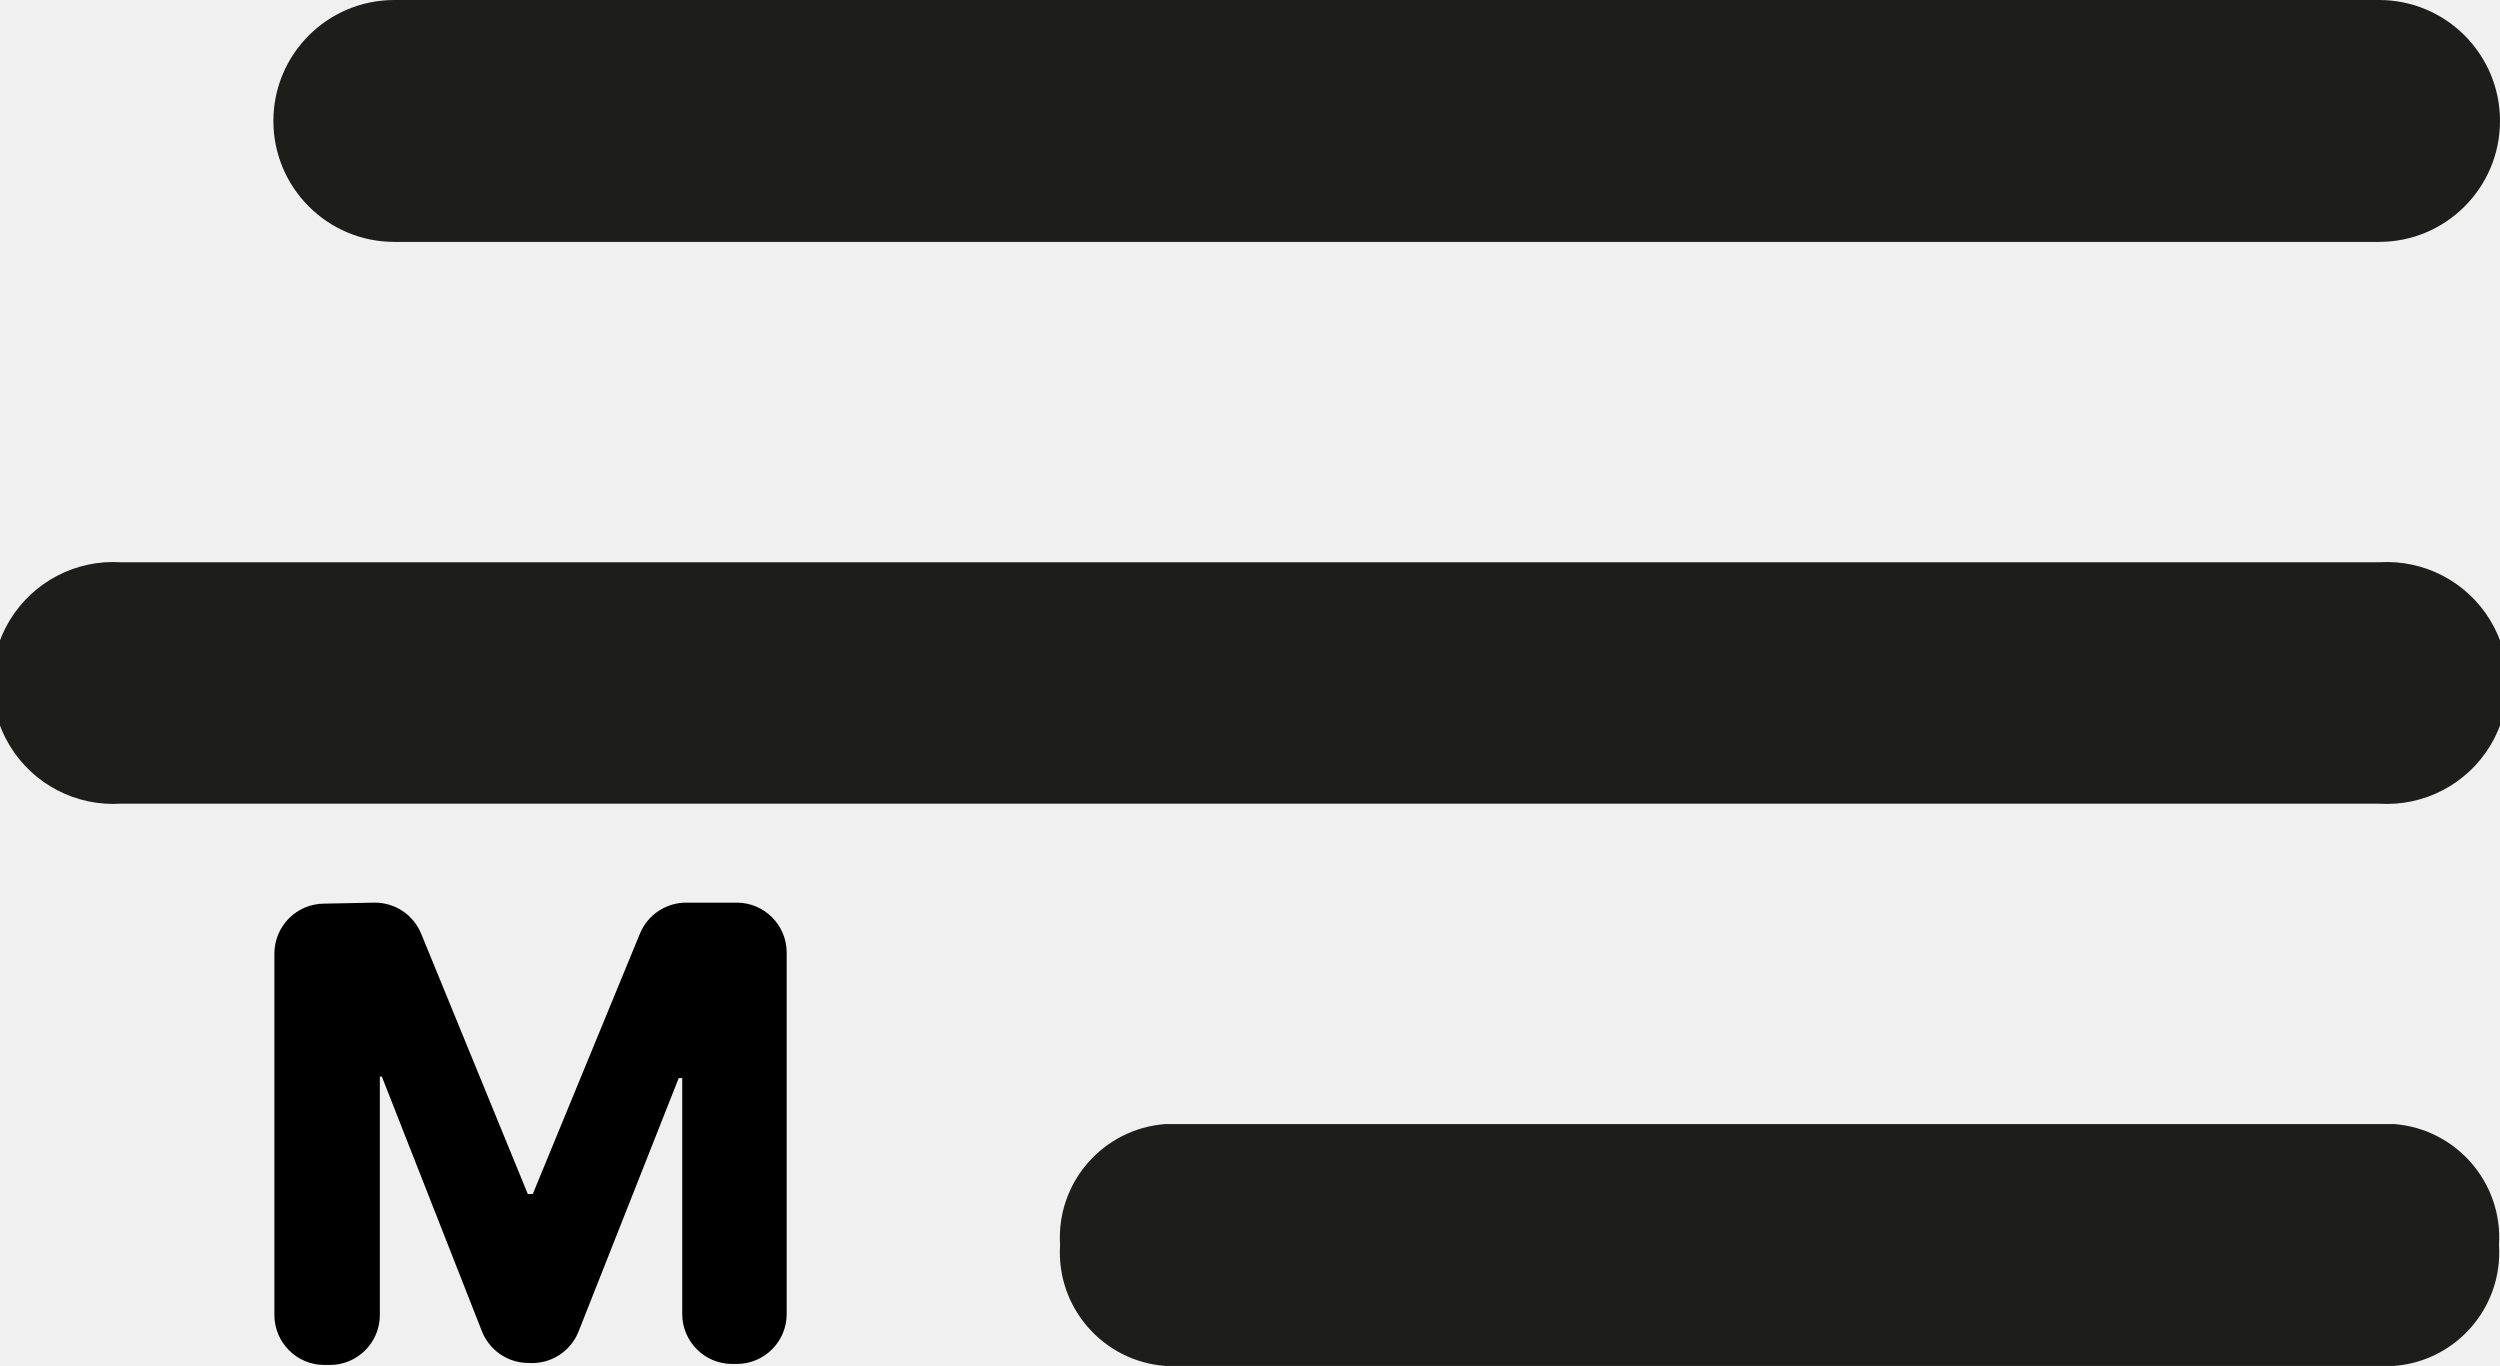
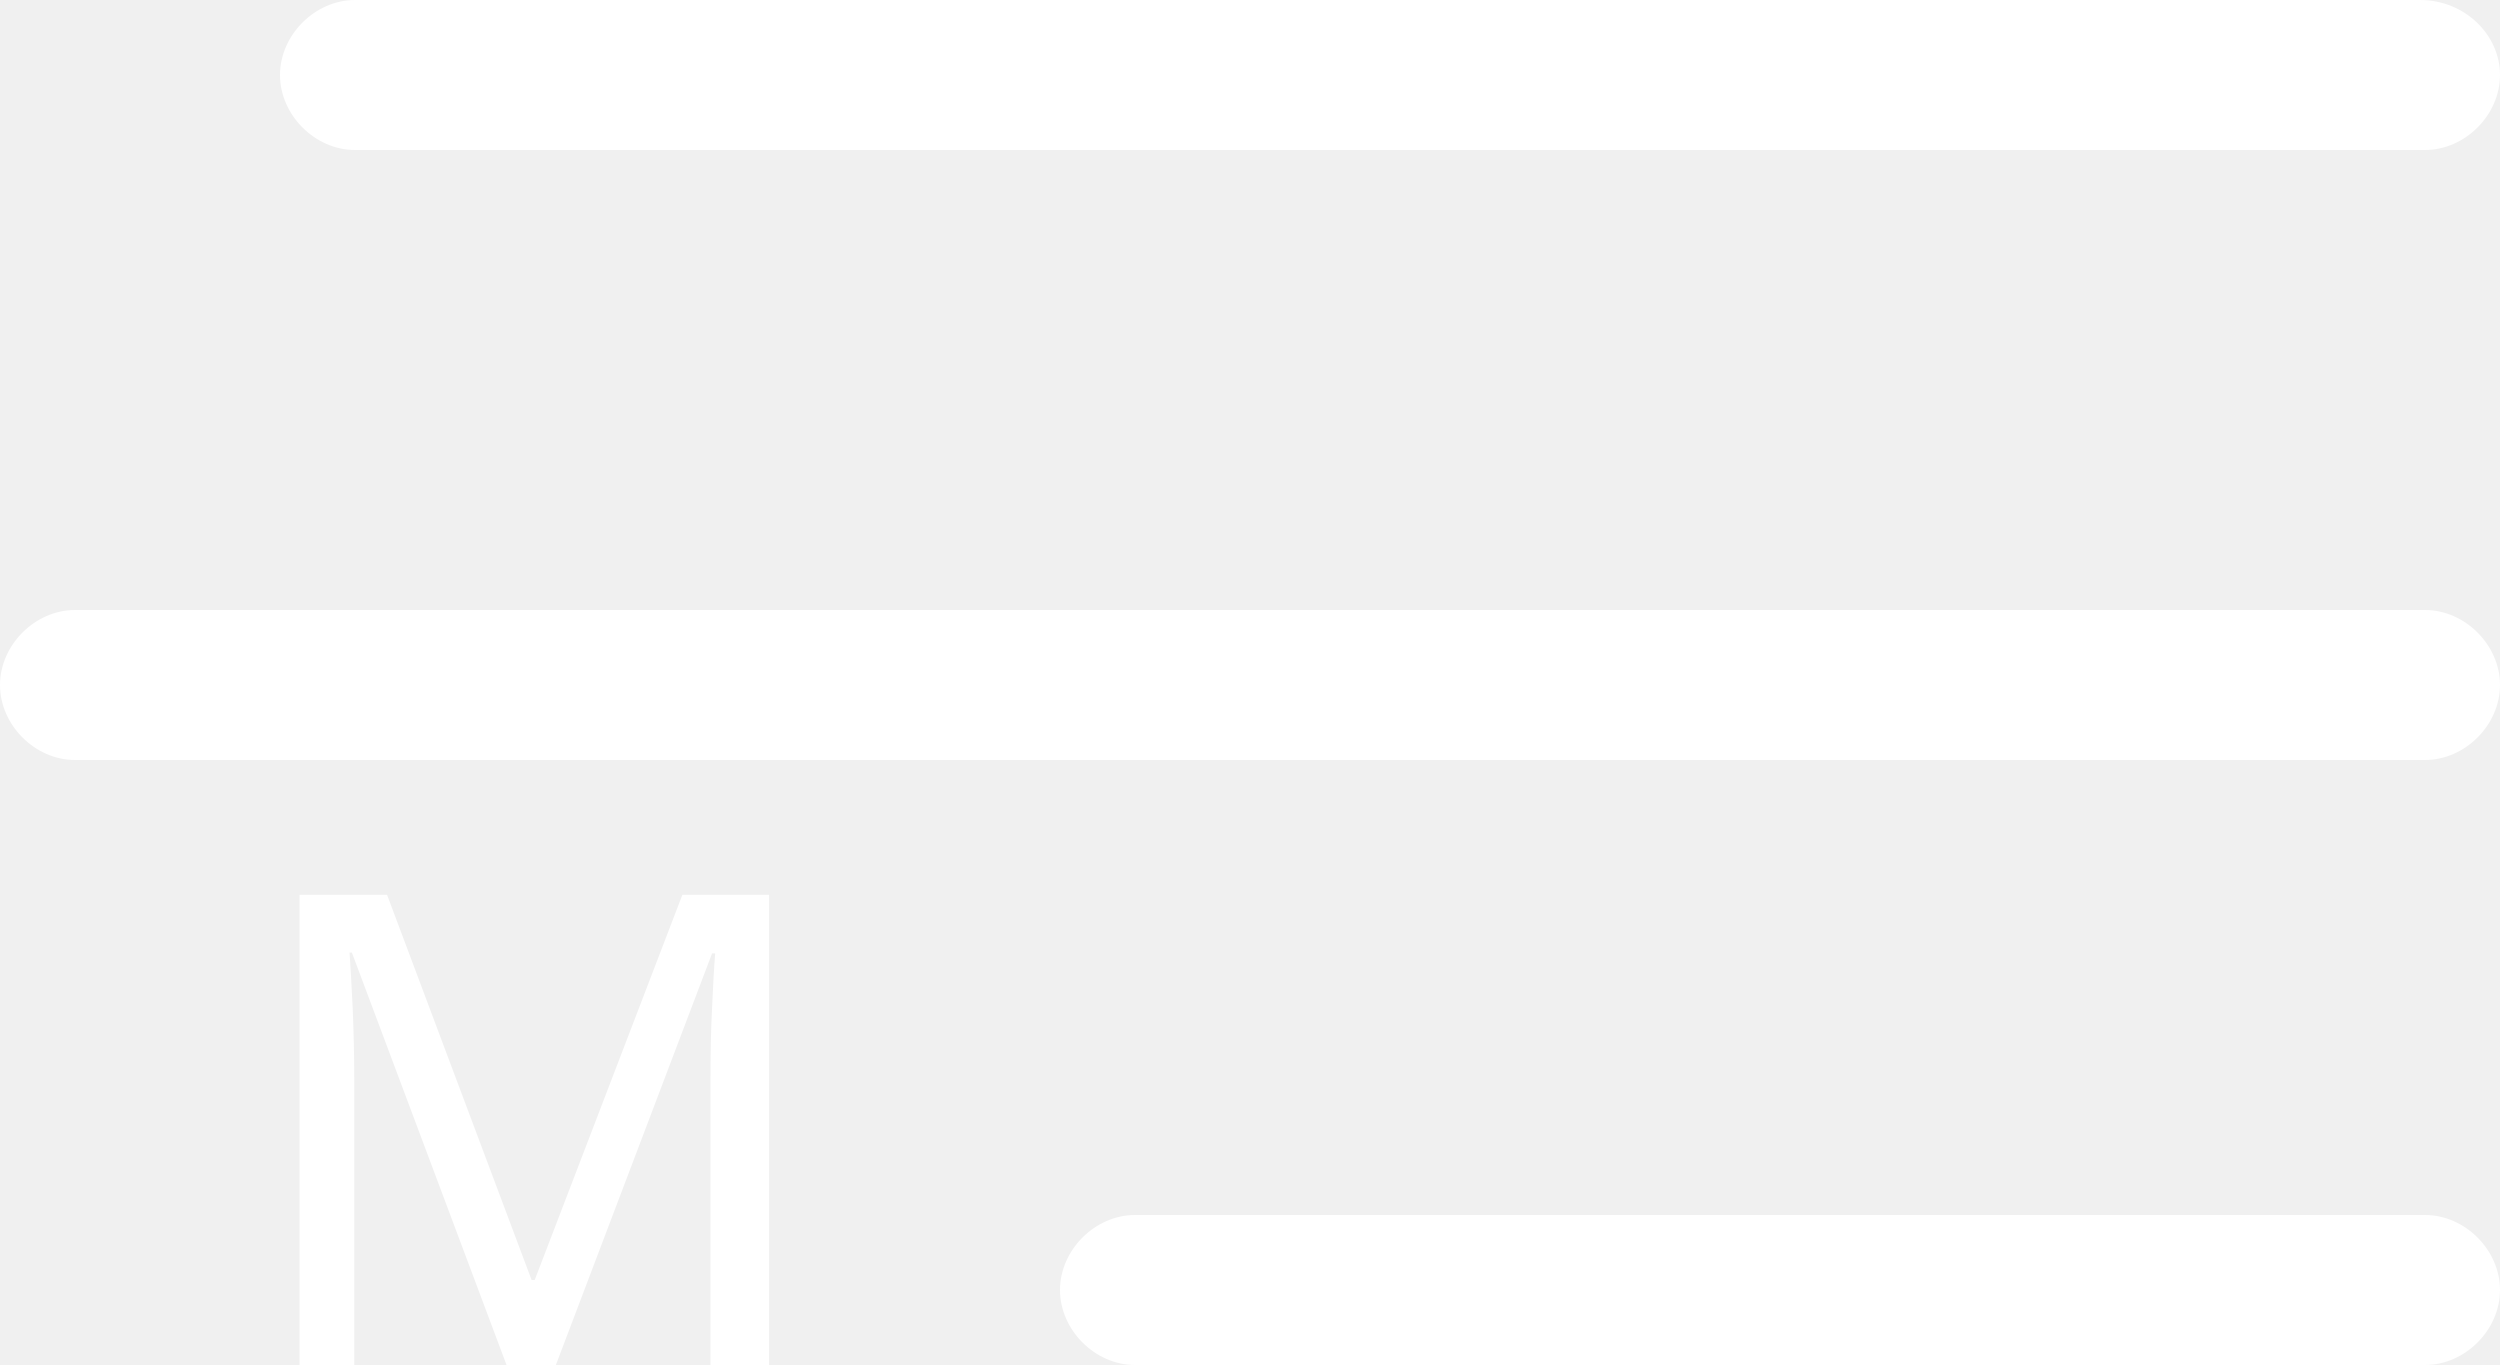
- <svg xmlns="http://www.w3.org/2000/svg" viewBox="0 0 50.02 27.33">
-   <defs>
-     <style>.cls-1{fill:#fff;}.cls-2{fill:#1d1d1b;}</style>
-   </defs>
-   <g id="Layer_2" data-name="Layer 2">
-     <g id="Layer_1-2" data-name="Layer 1">
-       <line class="cls-1" x1="7.89" y1="2.42" x2="47.6" y2="2.42" />
-       <path class="cls-2" d="M47.6,4.84H7.89A2.42,2.42,0,0,1,7.89,0H47.6a2.42,2.42,0,1,1,0,4.84Z" />
-       <line class="cls-1" x1="2.42" y1="13.66" x2="47.6" y2="13.66" />
-       <path class="cls-2" d="M47.6,16.08H2.42a2.42,2.42,0,1,1,0-4.83H47.6a2.42,2.42,0,1,1,0,4.83Z" />
-       <line class="cls-1" x1="23.32" y1="24.91" x2="47.9" y2="24.91" />
-       <path class="cls-2" d="M47.9,27.33H23.32a2.28,2.28,0,0,1-2.11-2.42,2.28,2.28,0,0,1,2.11-2.42H47.9A2.28,2.28,0,0,1,50,24.91,2.28,2.28,0,0,1,47.9,27.33Z" />
-       <path d="M7.49,18.06a1,1,0,0,1,.94.63l2.13,5.2h.1l2.14-5.2a1,1,0,0,1,.94-.63h1a1,1,0,0,1,1,1v7.23a1,1,0,0,1-1,1h-.09a1,1,0,0,1-1-1V21.57h-.07l-2,5.06a1,1,0,0,1-1,.64h0a1,1,0,0,1-.94-.64l-2-5.09H7.6v4.77a1,1,0,0,1-1,1H6.49a1,1,0,0,1-1-1V19.08a1,1,0,0,1,1-1Z" />
-     </g>
-   </g>
+ <svg xmlns="http://www.w3.org/2000/svg" version="1.1" id="Layer_1" x="0px" y="0px" viewBox="0 0 50 27.3" style="enable-background:new 0 0 50 27.3;" xml:space="preserve">
+   <style type="text/css">
+ 	.st0{fill:#FFFFFF;}
+ 	.st1{font-family:'Multicolore';}
+ 	.st2{font-size:13.172px;}
+ </style>
+   <path class="st0" d="M48.5,3H7.1C6.3,3,5.6,2.3,5.6,1.5v0C5.6,0.7,6.3,0,7.1,0h41.3C49.3,0,50,0.7,50,1.5v0C50,2.3,49.3,3,48.5,3z" />
+   <path class="st0" d="M48.5,27.3H22.7c-0.8,0-1.5-0.7-1.5-1.5v0c0-0.8,0.7-1.5,1.5-1.5h25.8c0.8,0,1.5,0.7,1.5,1.5v0  C50,26.6,49.3,27.3,48.5,27.3z" />
+   <path class="st0" d="M48.5,15.2h-47c-0.8,0-1.5-0.7-1.5-1.5v0c0-0.8,0.7-1.5,1.5-1.5h47c0.8,0,1.5,0.7,1.5,1.5v0  C50,14.5,49.3,15.2,48.5,15.2z" />
+   <text transform="matrix(1 0 0 1 4.71 27.3026)" class="st0 st1 st2">M</text>
</svg>
